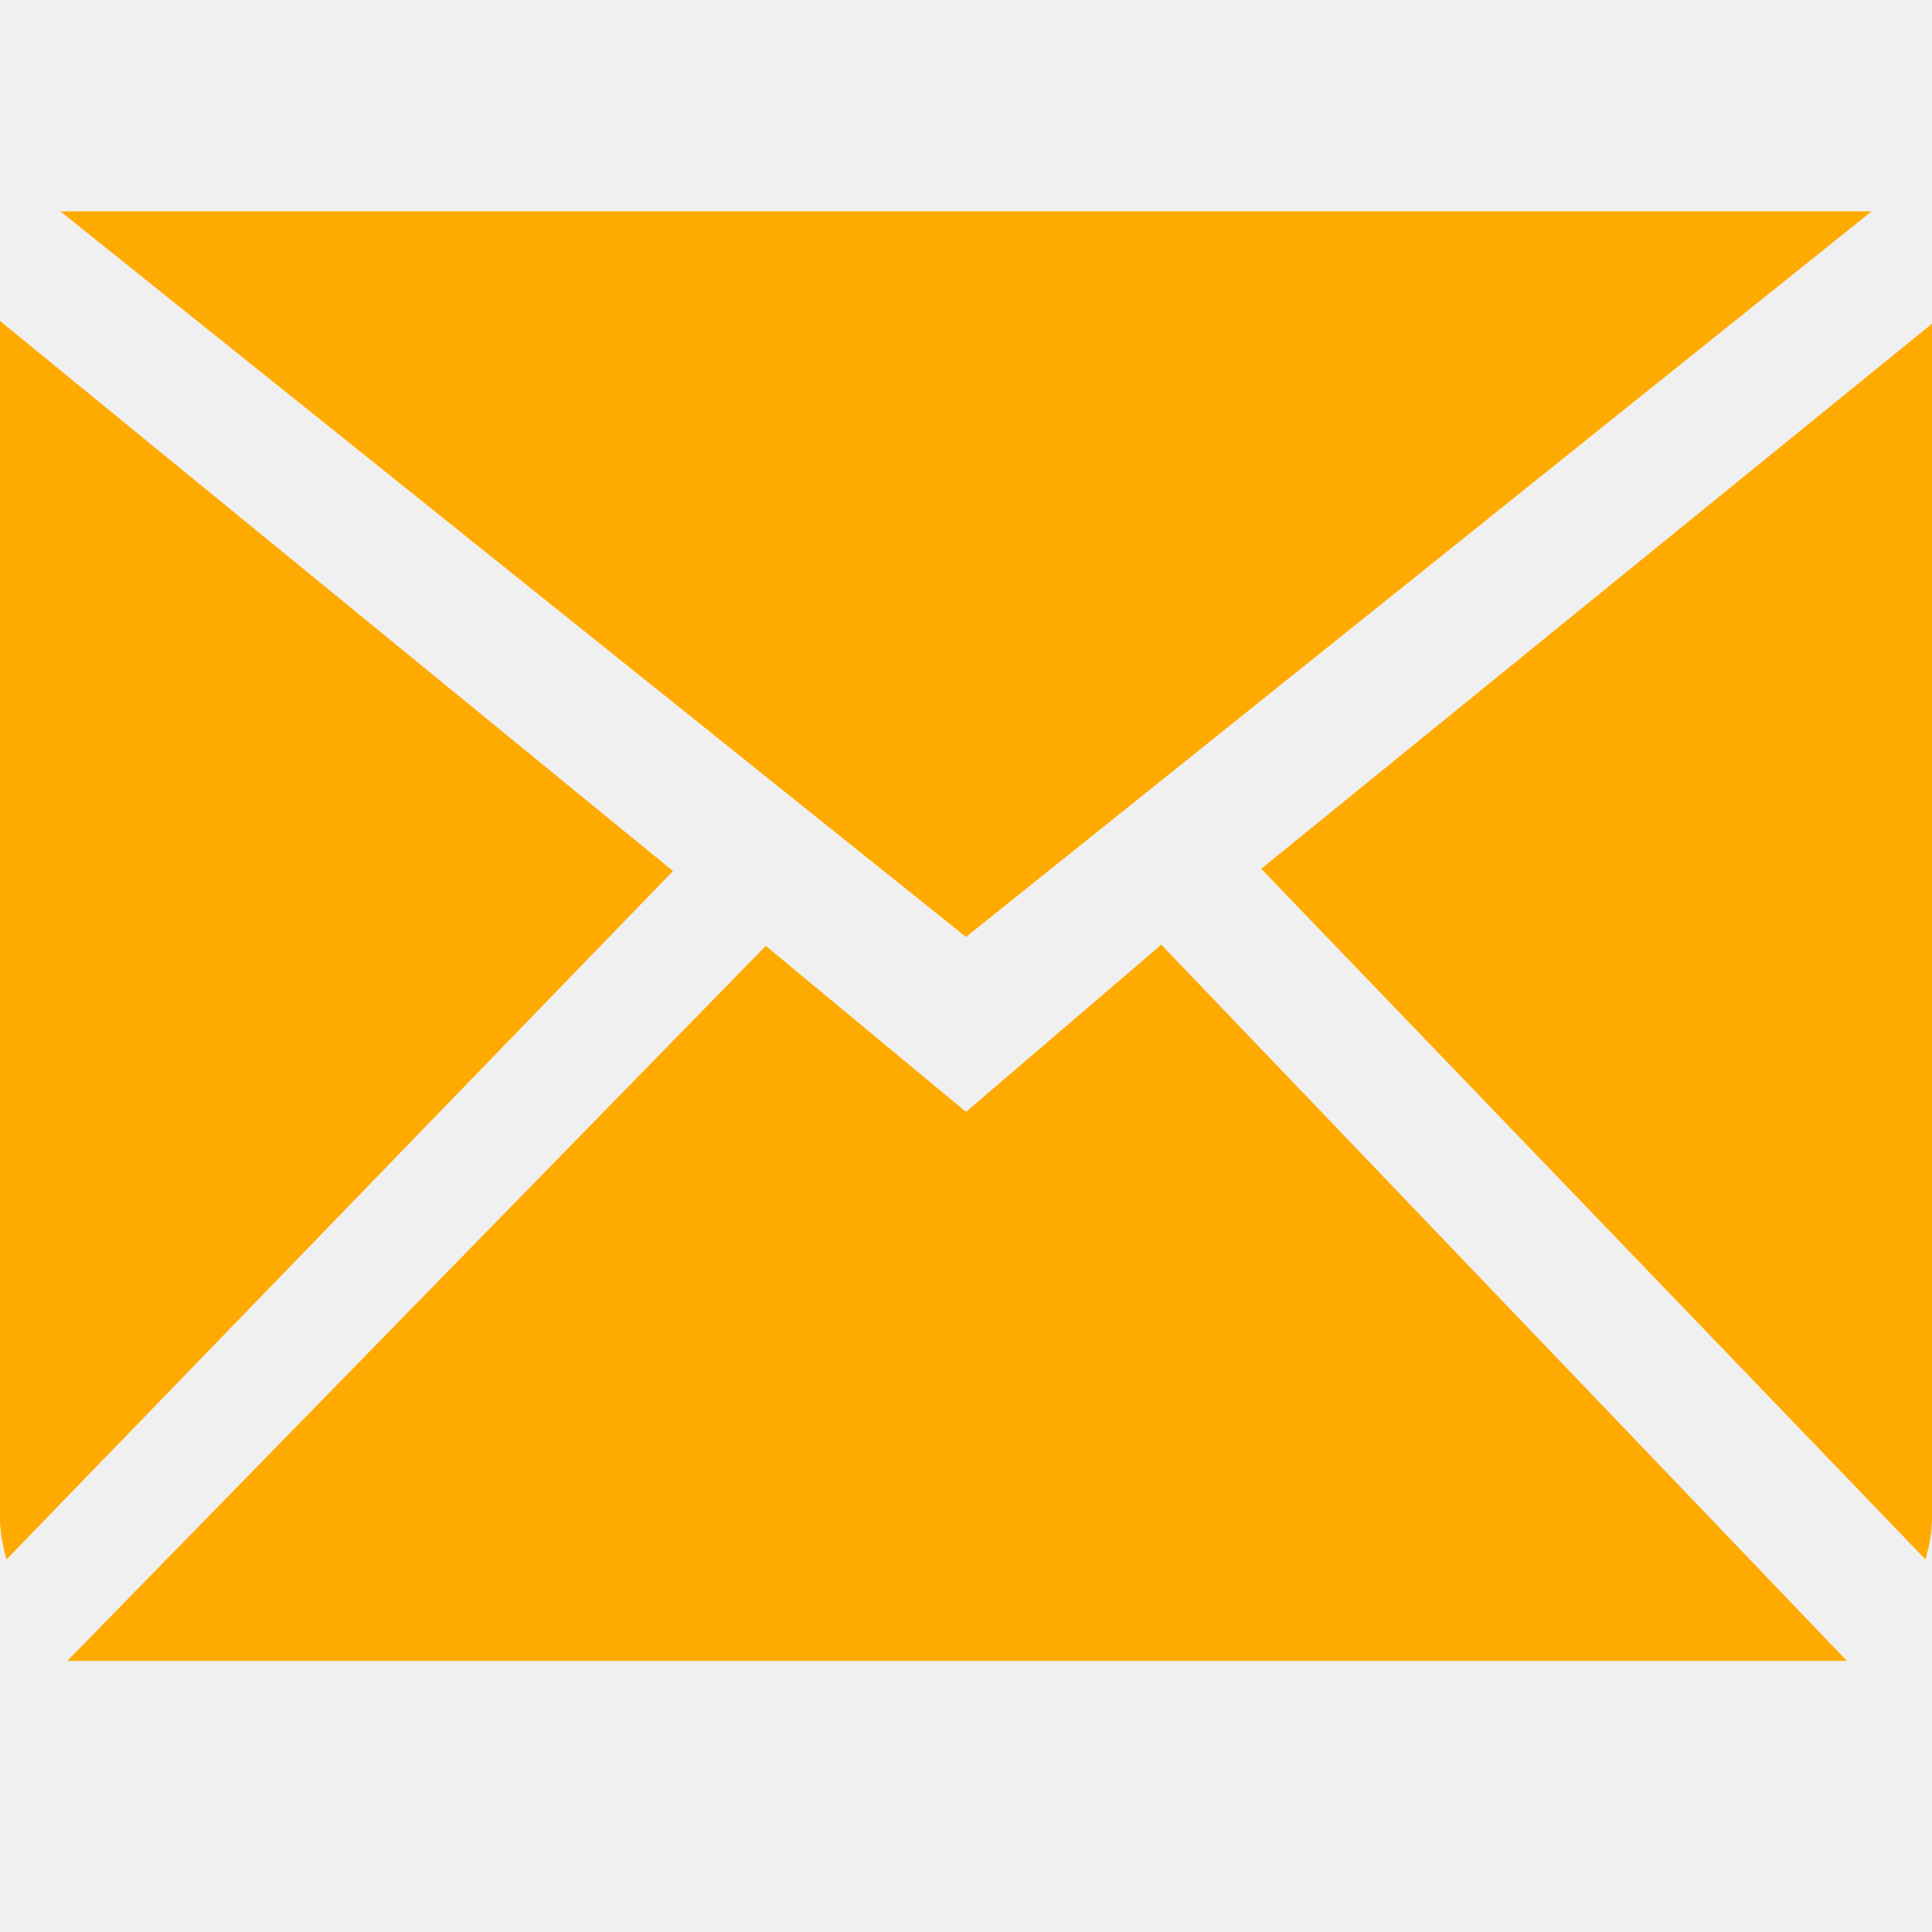
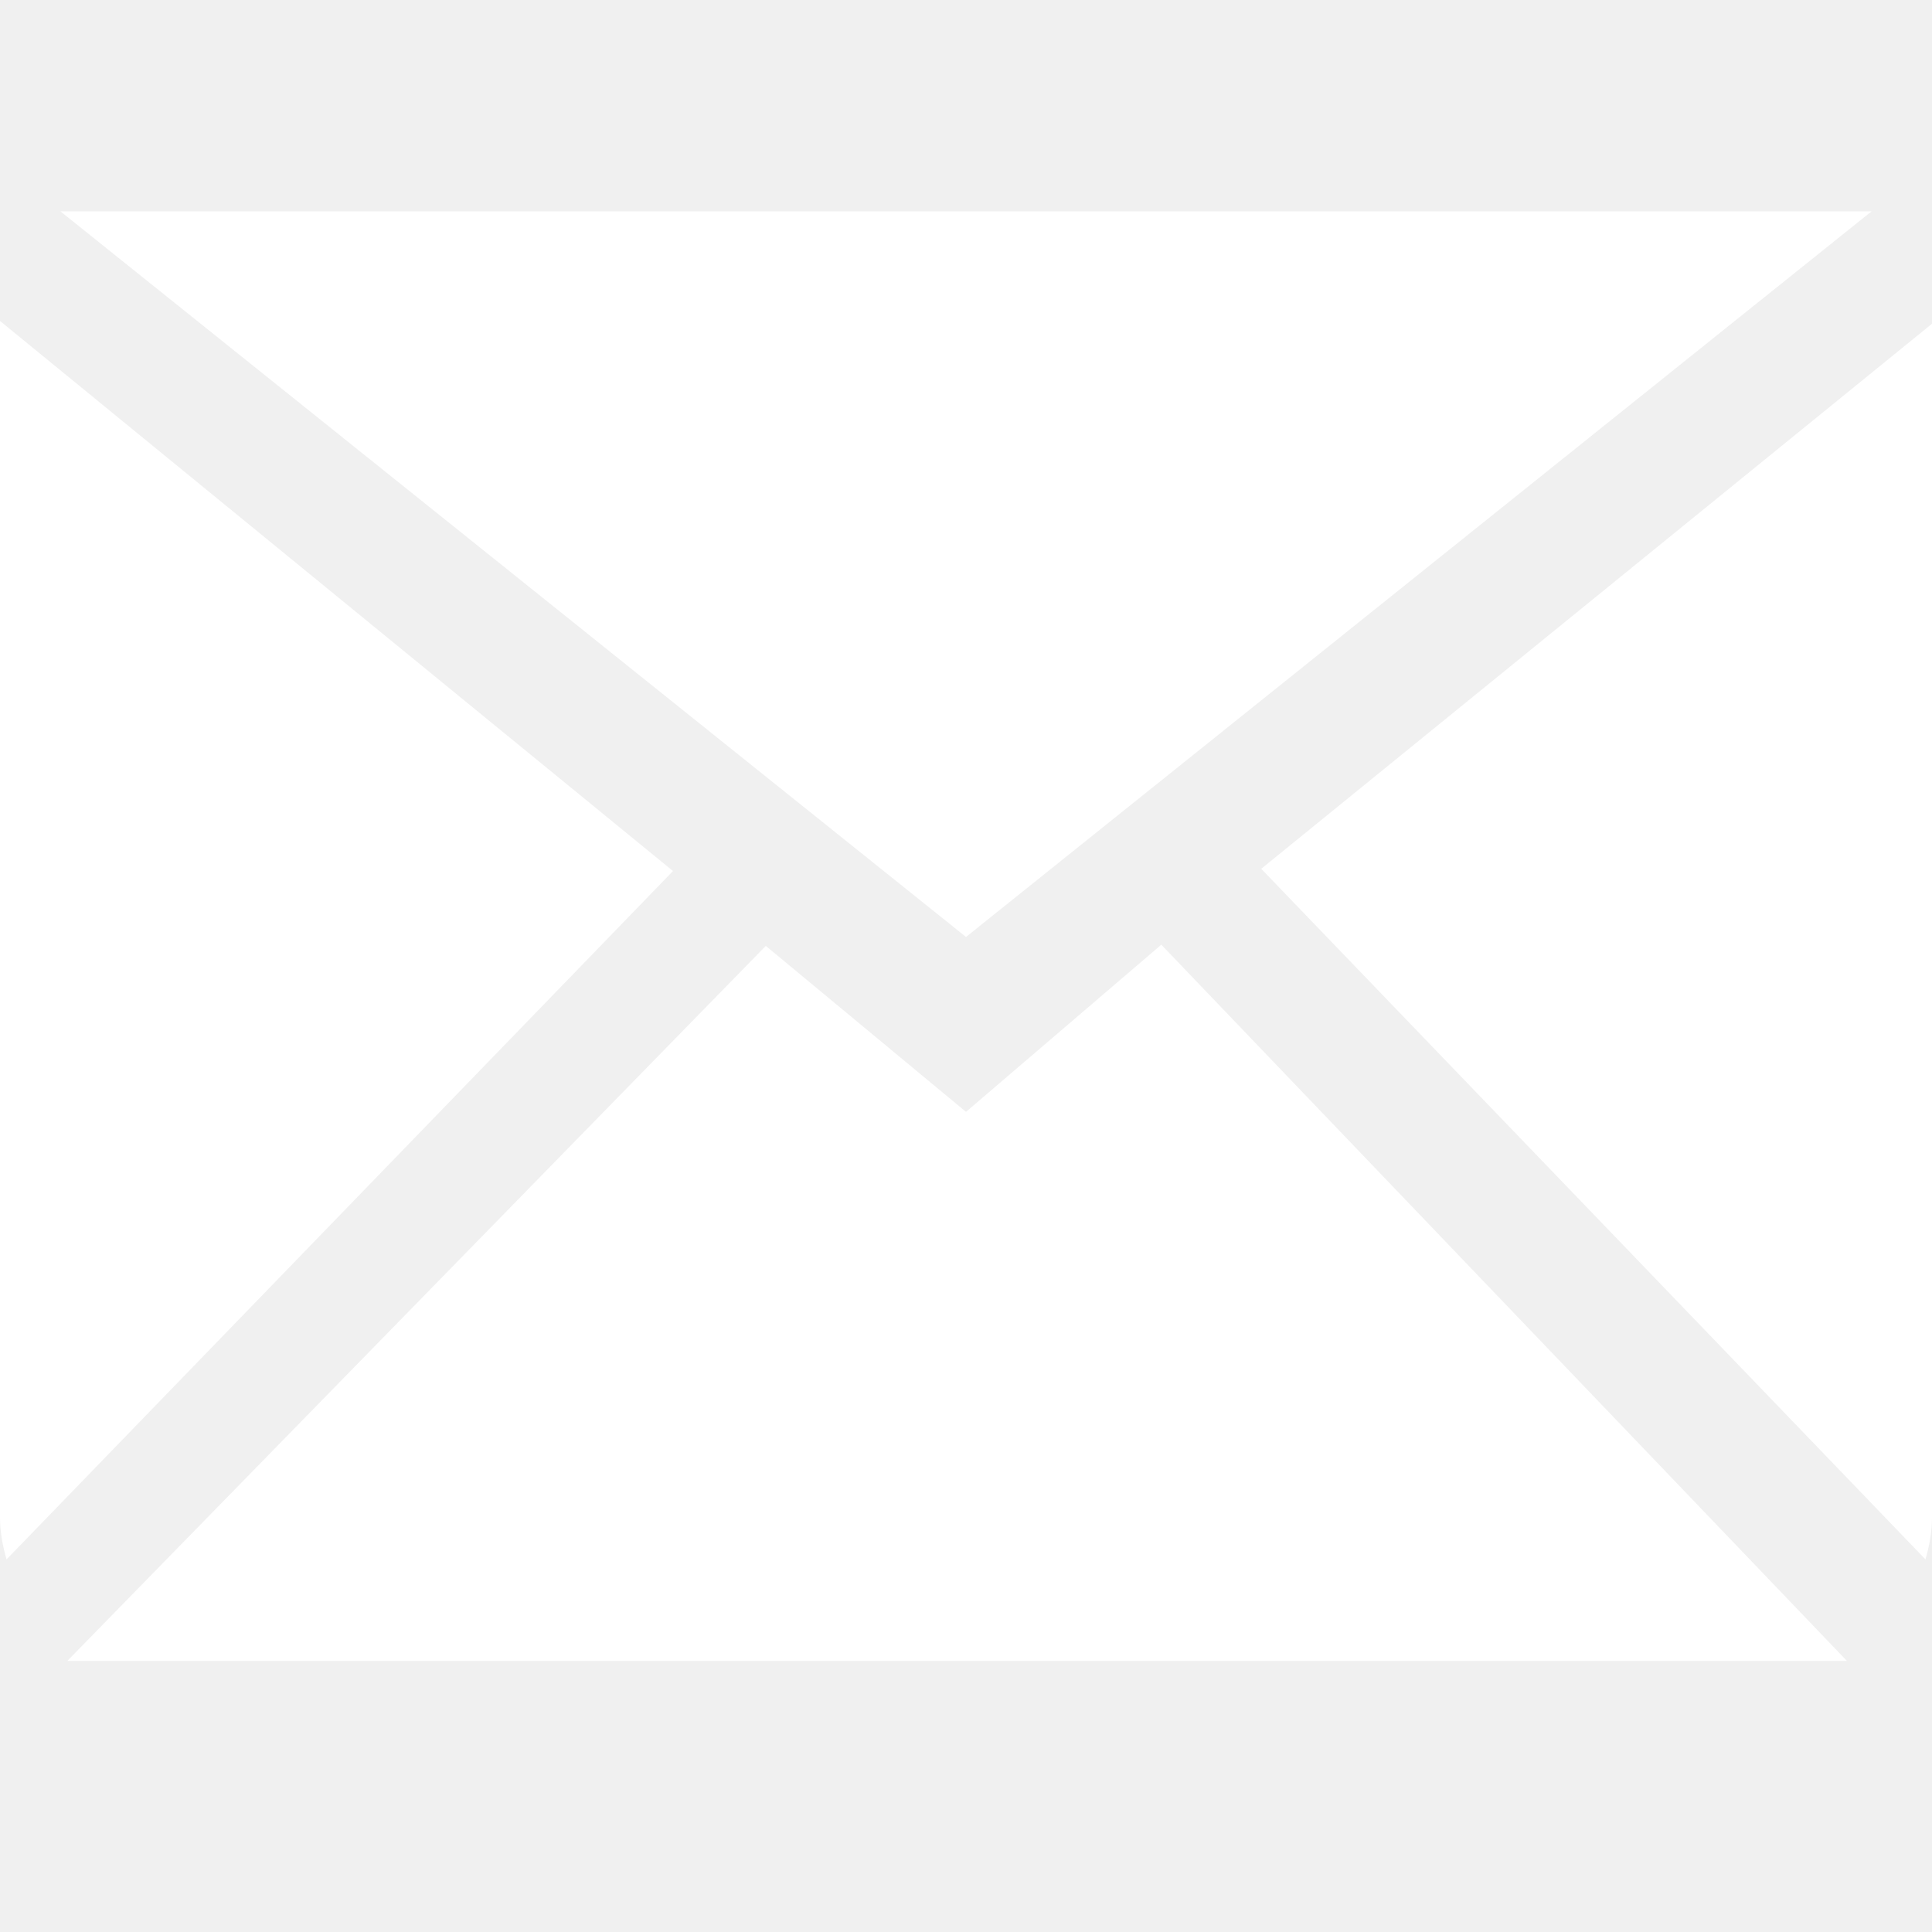
<svg xmlns="http://www.w3.org/2000/svg" width="20px" height="20px" viewBox="0 -3.5 32 32" version="1.1" fill="#000000">
  <g id="SVGRepo_bgCarrier" stroke-width="0" />
  <g id="SVGRepo_tracerCarrier" stroke-linecap="round" stroke-linejoin="round" />
  <g id="SVGRepo_iconCarrier">
    <defs> </defs>
    <g id="Page-1" stroke="none" stroke-width="1" fill="none" fill-rule="evenodd">
-       <g id="Icon-Set-Filled" transform="translate(-414, -261)" fill="#ffaa00">
+       <g id="Icon-Set-Filled" transform="translate(-414, -261)" fill="#ffffff">
        <path d="M430,275.916 L426.684,273.167 L415.115,285.01 L444.591,285.01 L433.235,273.147 L430,275.916 L430,275.916 Z M434.89,271.89 L445.892,283.329 C445.955,283.107 446,282.877 446,282.634 L446,262.862 L434.89,271.89 L434.89,271.89 Z M414,262.816 L414,282.634 C414,282.877 414.045,283.107 414.108,283.329 L425.147,271.927 L414,262.816 L414,262.816 Z M445,261 L415,261 L430,273.019 L445,261 L445,261 Z" id="mail"> </path>
      </g>
    </g>
  </g>
</svg>
